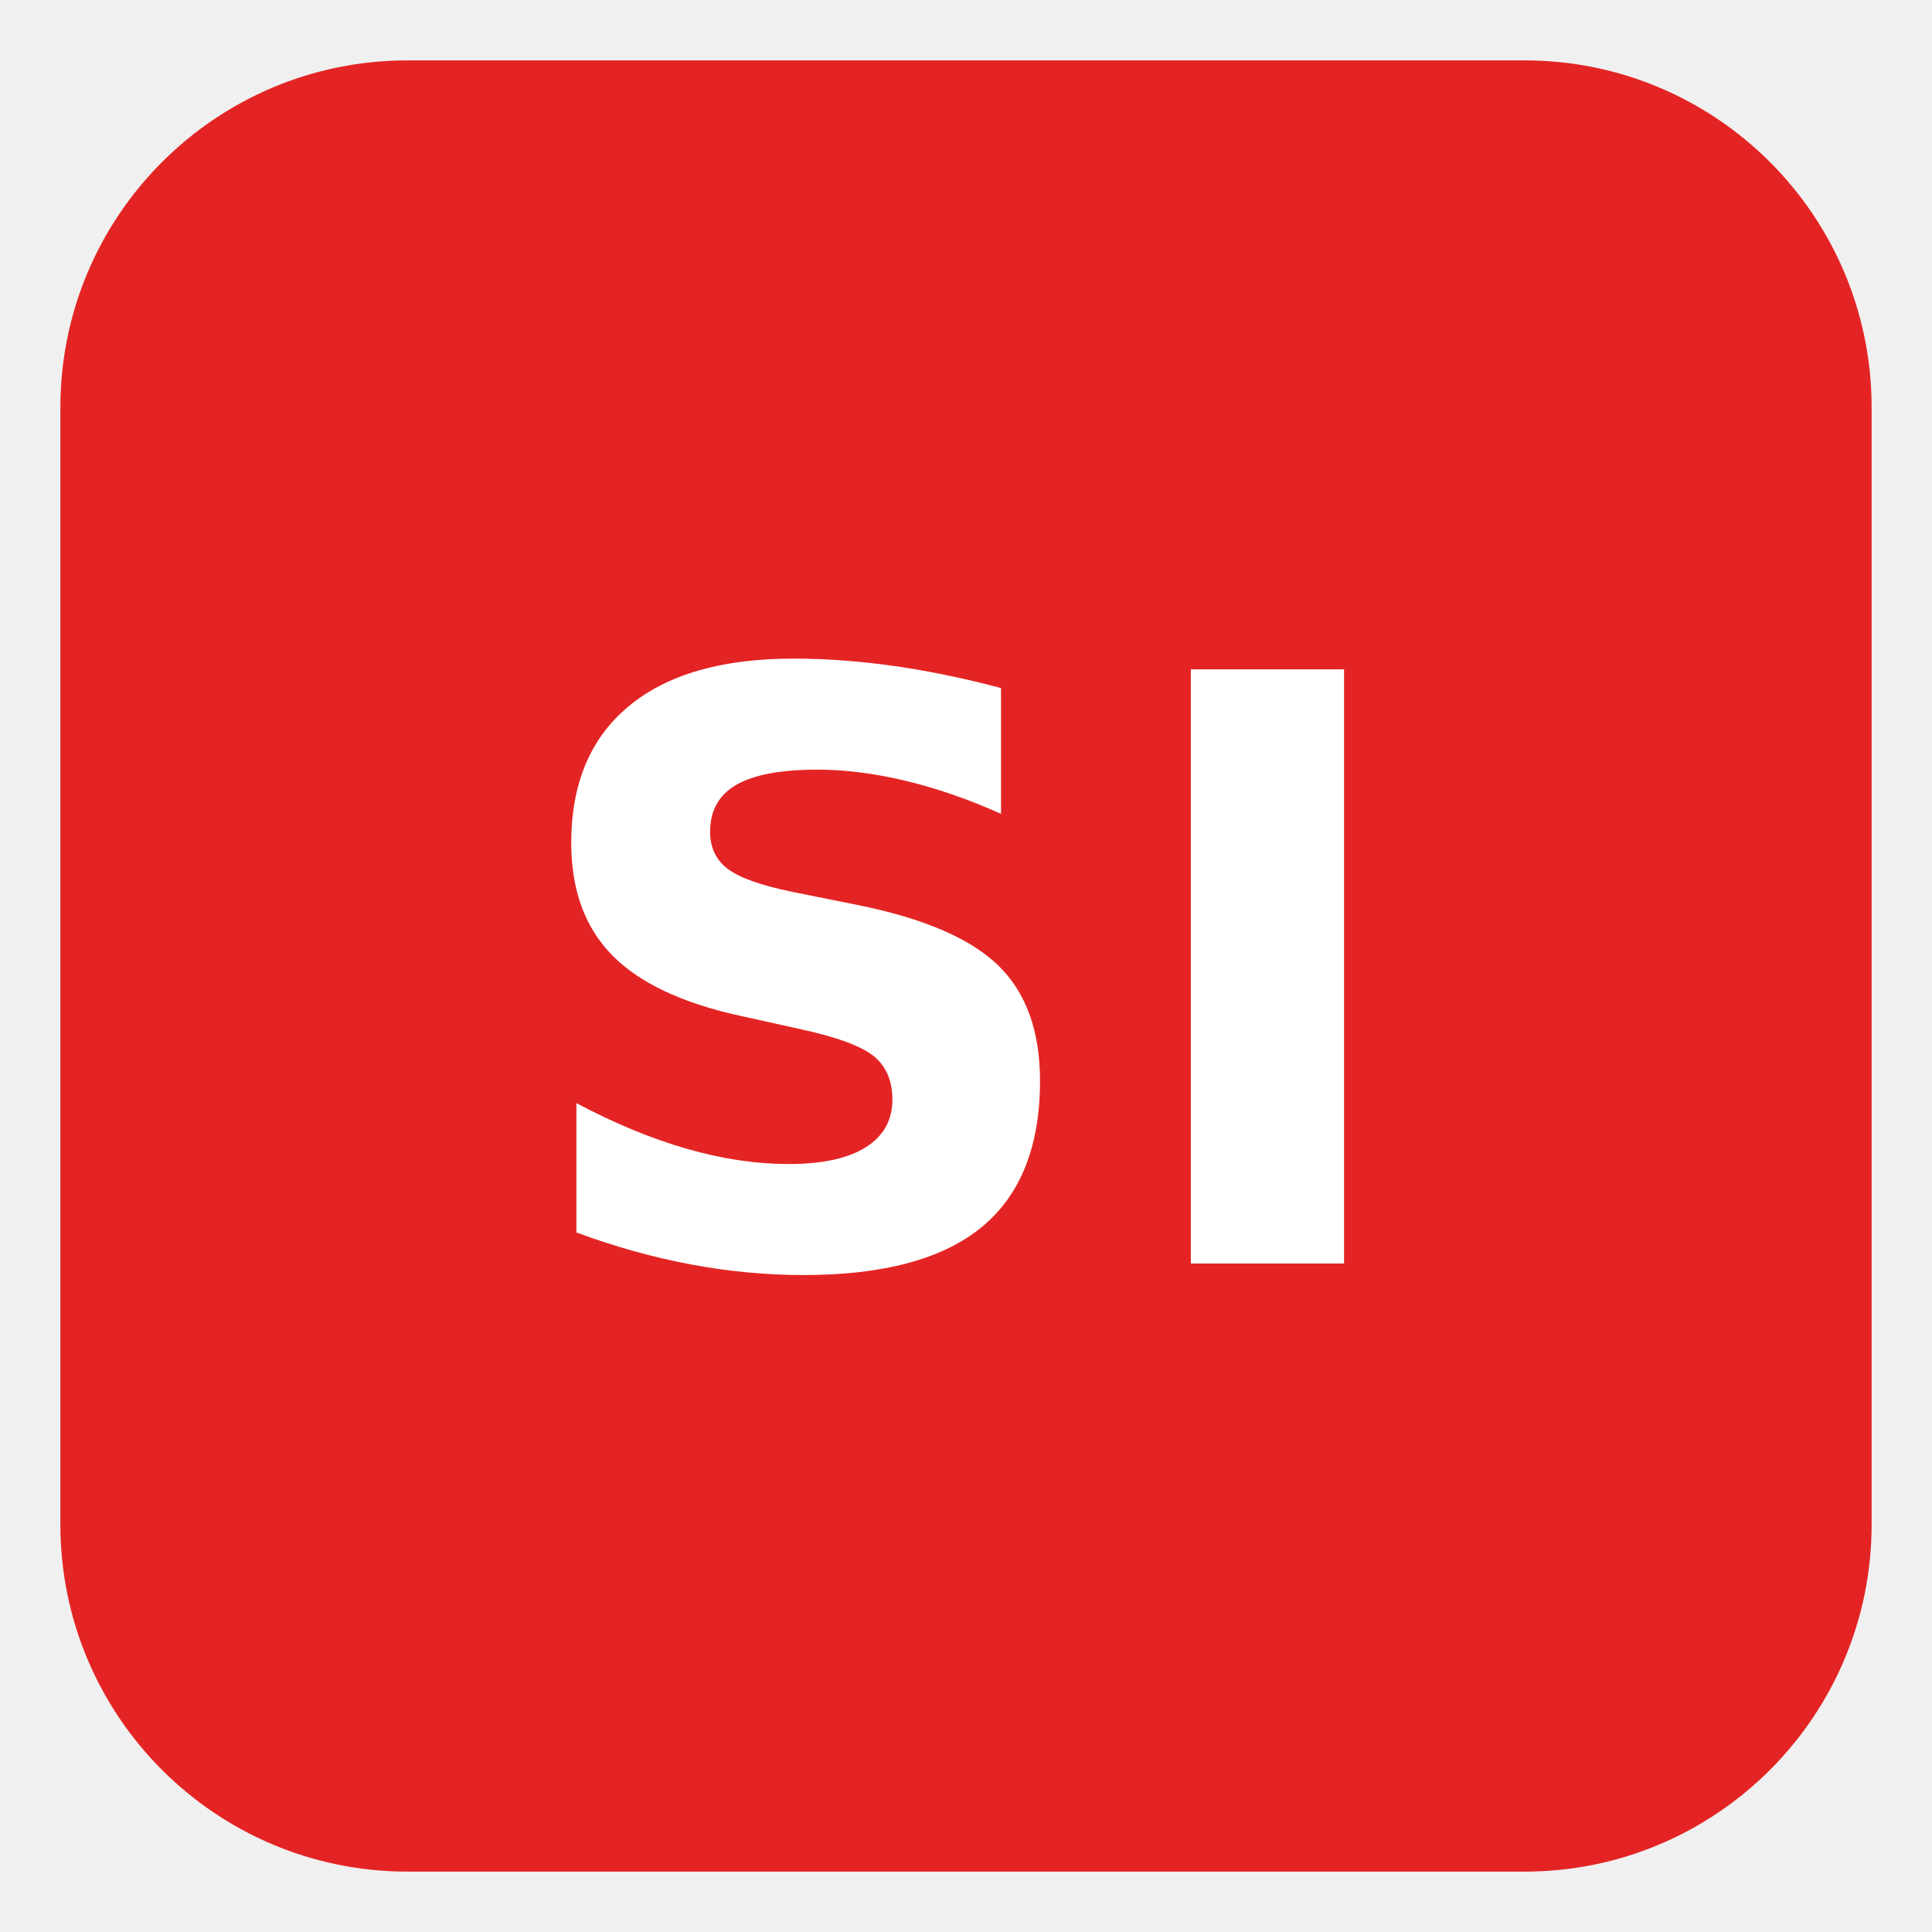
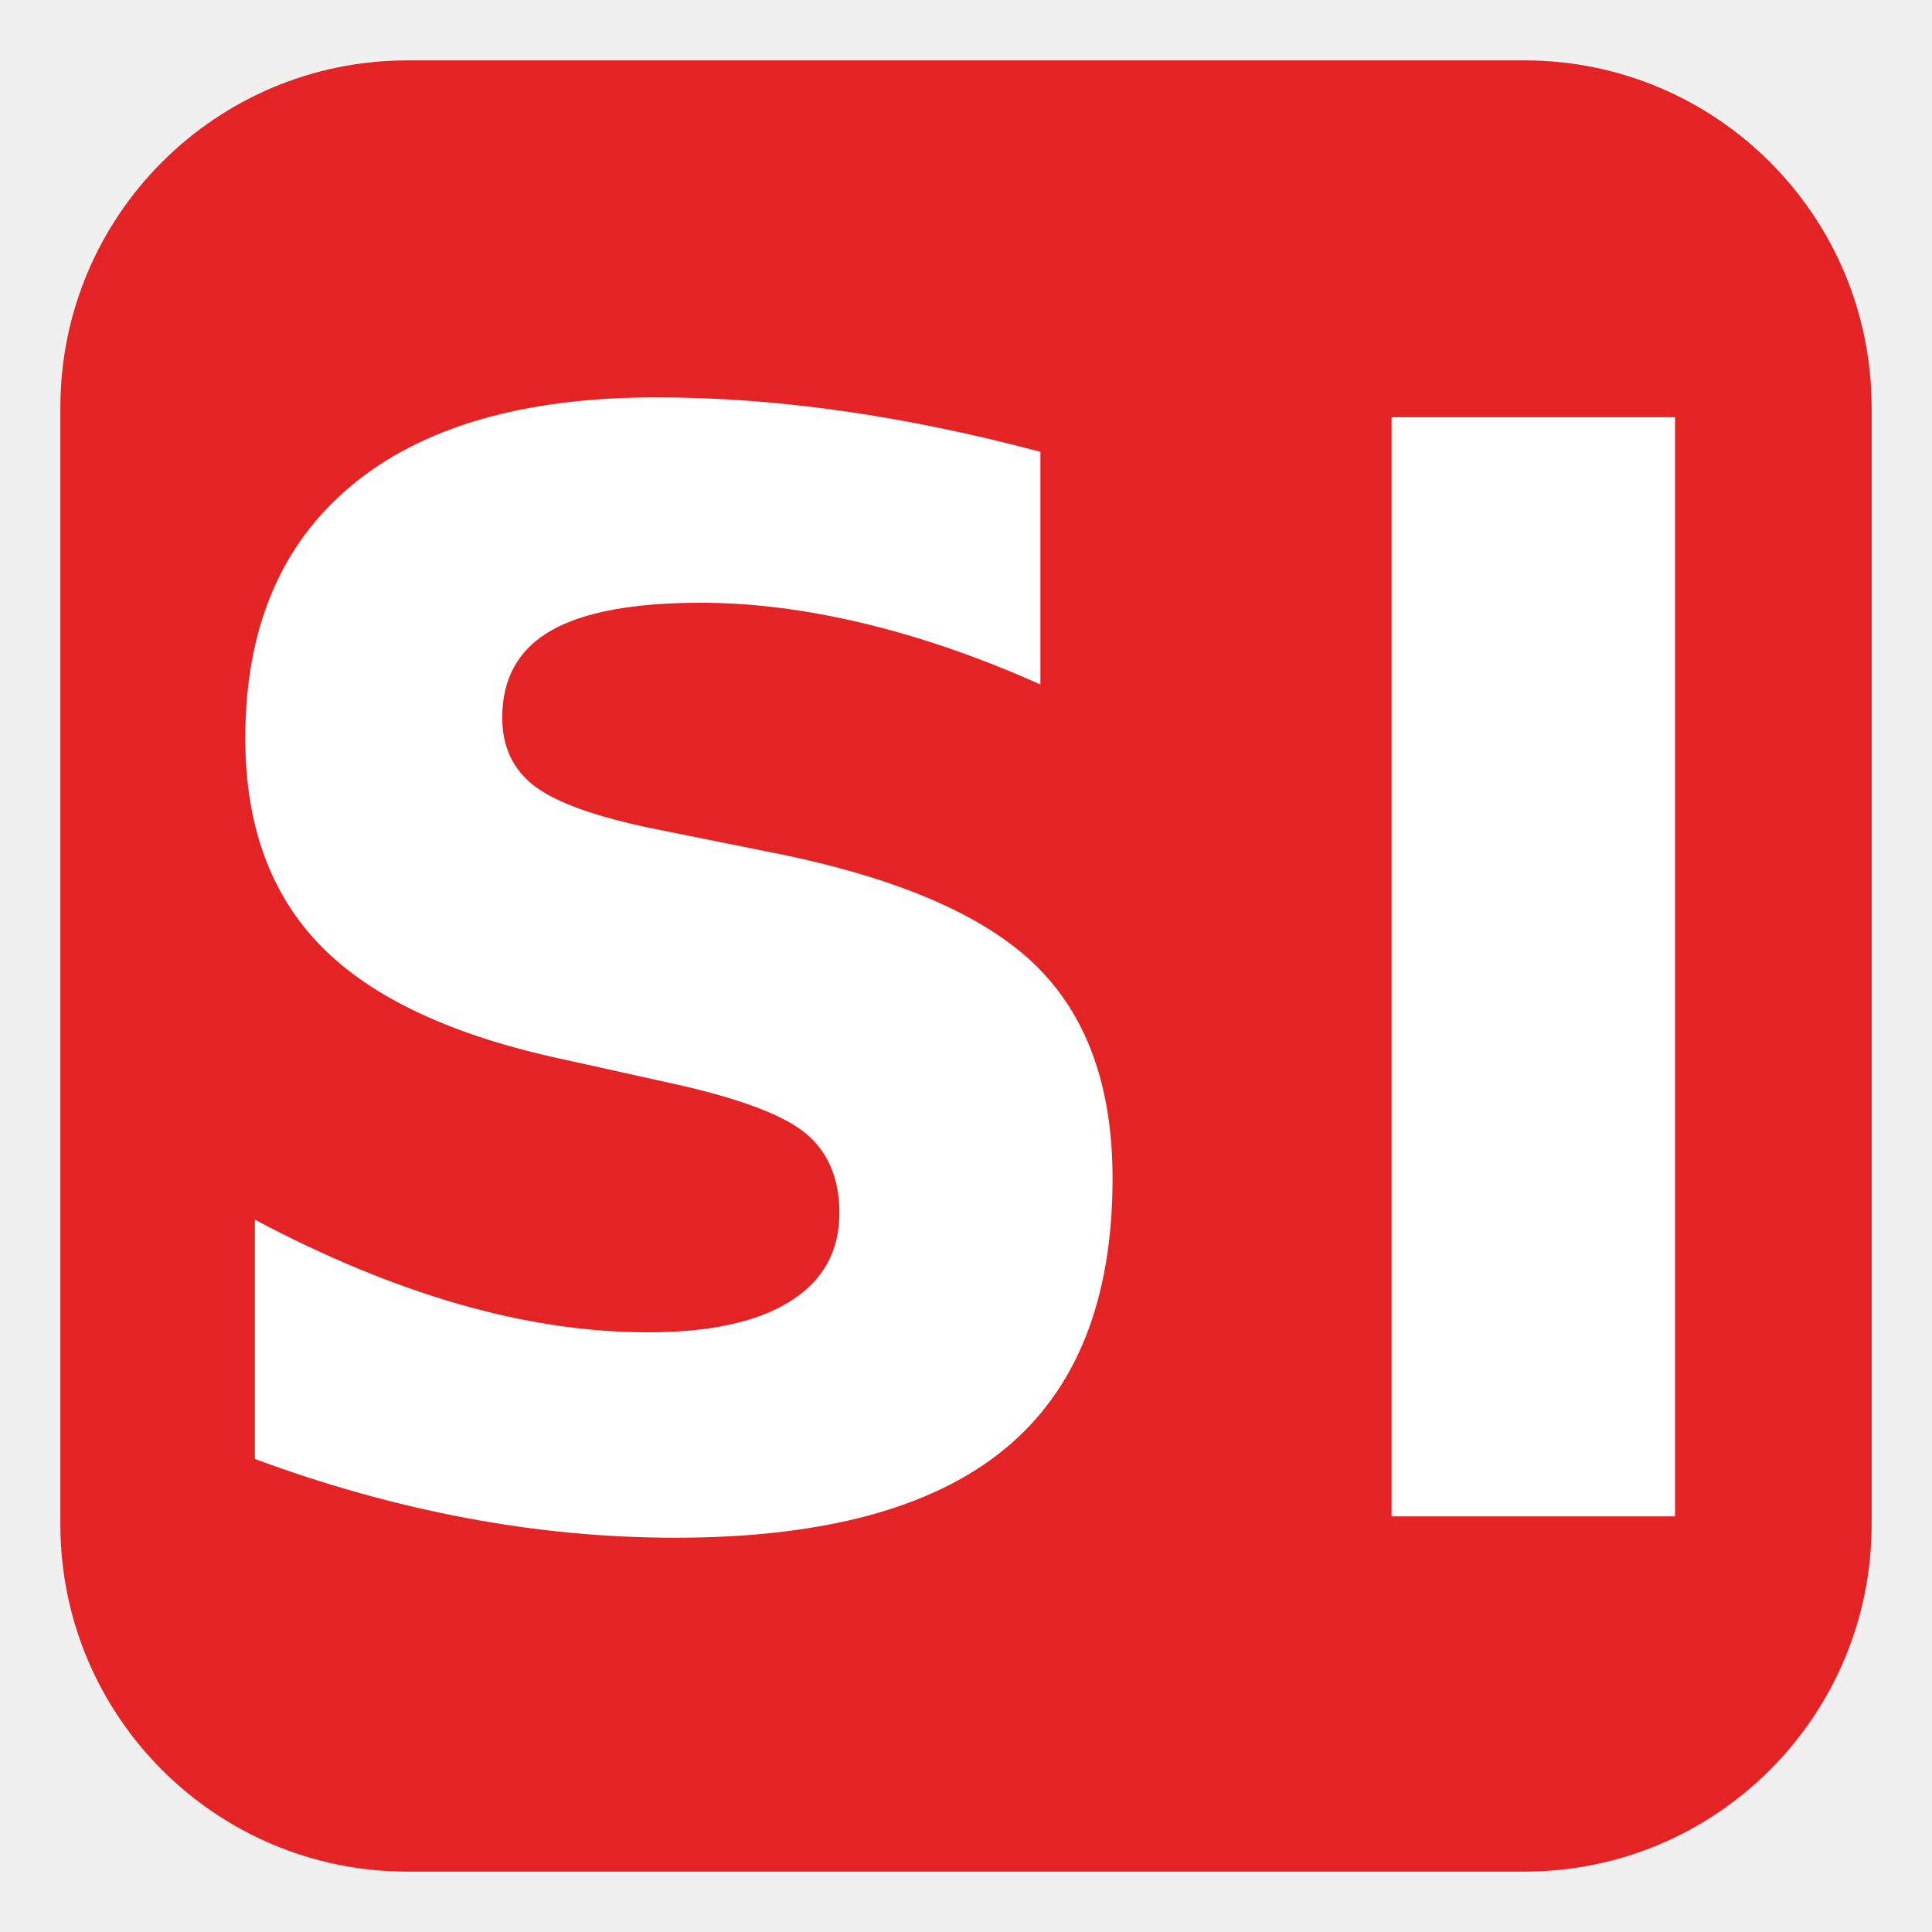
<svg xmlns="http://www.w3.org/2000/svg" viewBox="0 0 256 256" width="256" height="256" role="img" aria-label="SI">
  <rect x="8" y="8" width="240" height="240" rx="46" ry="46" fill="#e42424" />
-   <g fill="#ffffff" fill-rule="evenodd">
+   <g fill="#ffffff" fill-rule="evenodd" transform="translate(126.5,128) scale(1.85) translate(-126.5,-128)">
    <path d="M1227 1446V1130Q1104 1185 987.0 1213.0Q870 1241 766 1241Q628 1241 562.0 1203.0Q496 1165 496 1085Q496 1025 540.5 991.5Q585 958 702 934L866 901Q1115 851 1220.0 749.0Q1325 647 1325 459Q1325 212 1178.5 91.5Q1032 -29 731 -29Q589 -29 446.0 -2.0Q303 25 160 78V403Q303 327 436.5 288.5Q570 250 694 250Q820 250 887.0 292.0Q954 334 954 412Q954 482 908.5 520.0Q863 558 727 588L578 621Q354 669 250.5 774.0Q147 879 147 1057Q147 1280 291.0 1400.0Q435 1520 705 1520Q828 1520 958.0 1501.5Q1088 1483 1227 1446Z" transform="translate(67.94,167.42) scale(0.05273,-0.05273)" />
    <path d="M188 1493H573V0H188Z" transform="translate(147.88,167.42) scale(0.05273,-0.05273)" />
  </g>
</svg>
